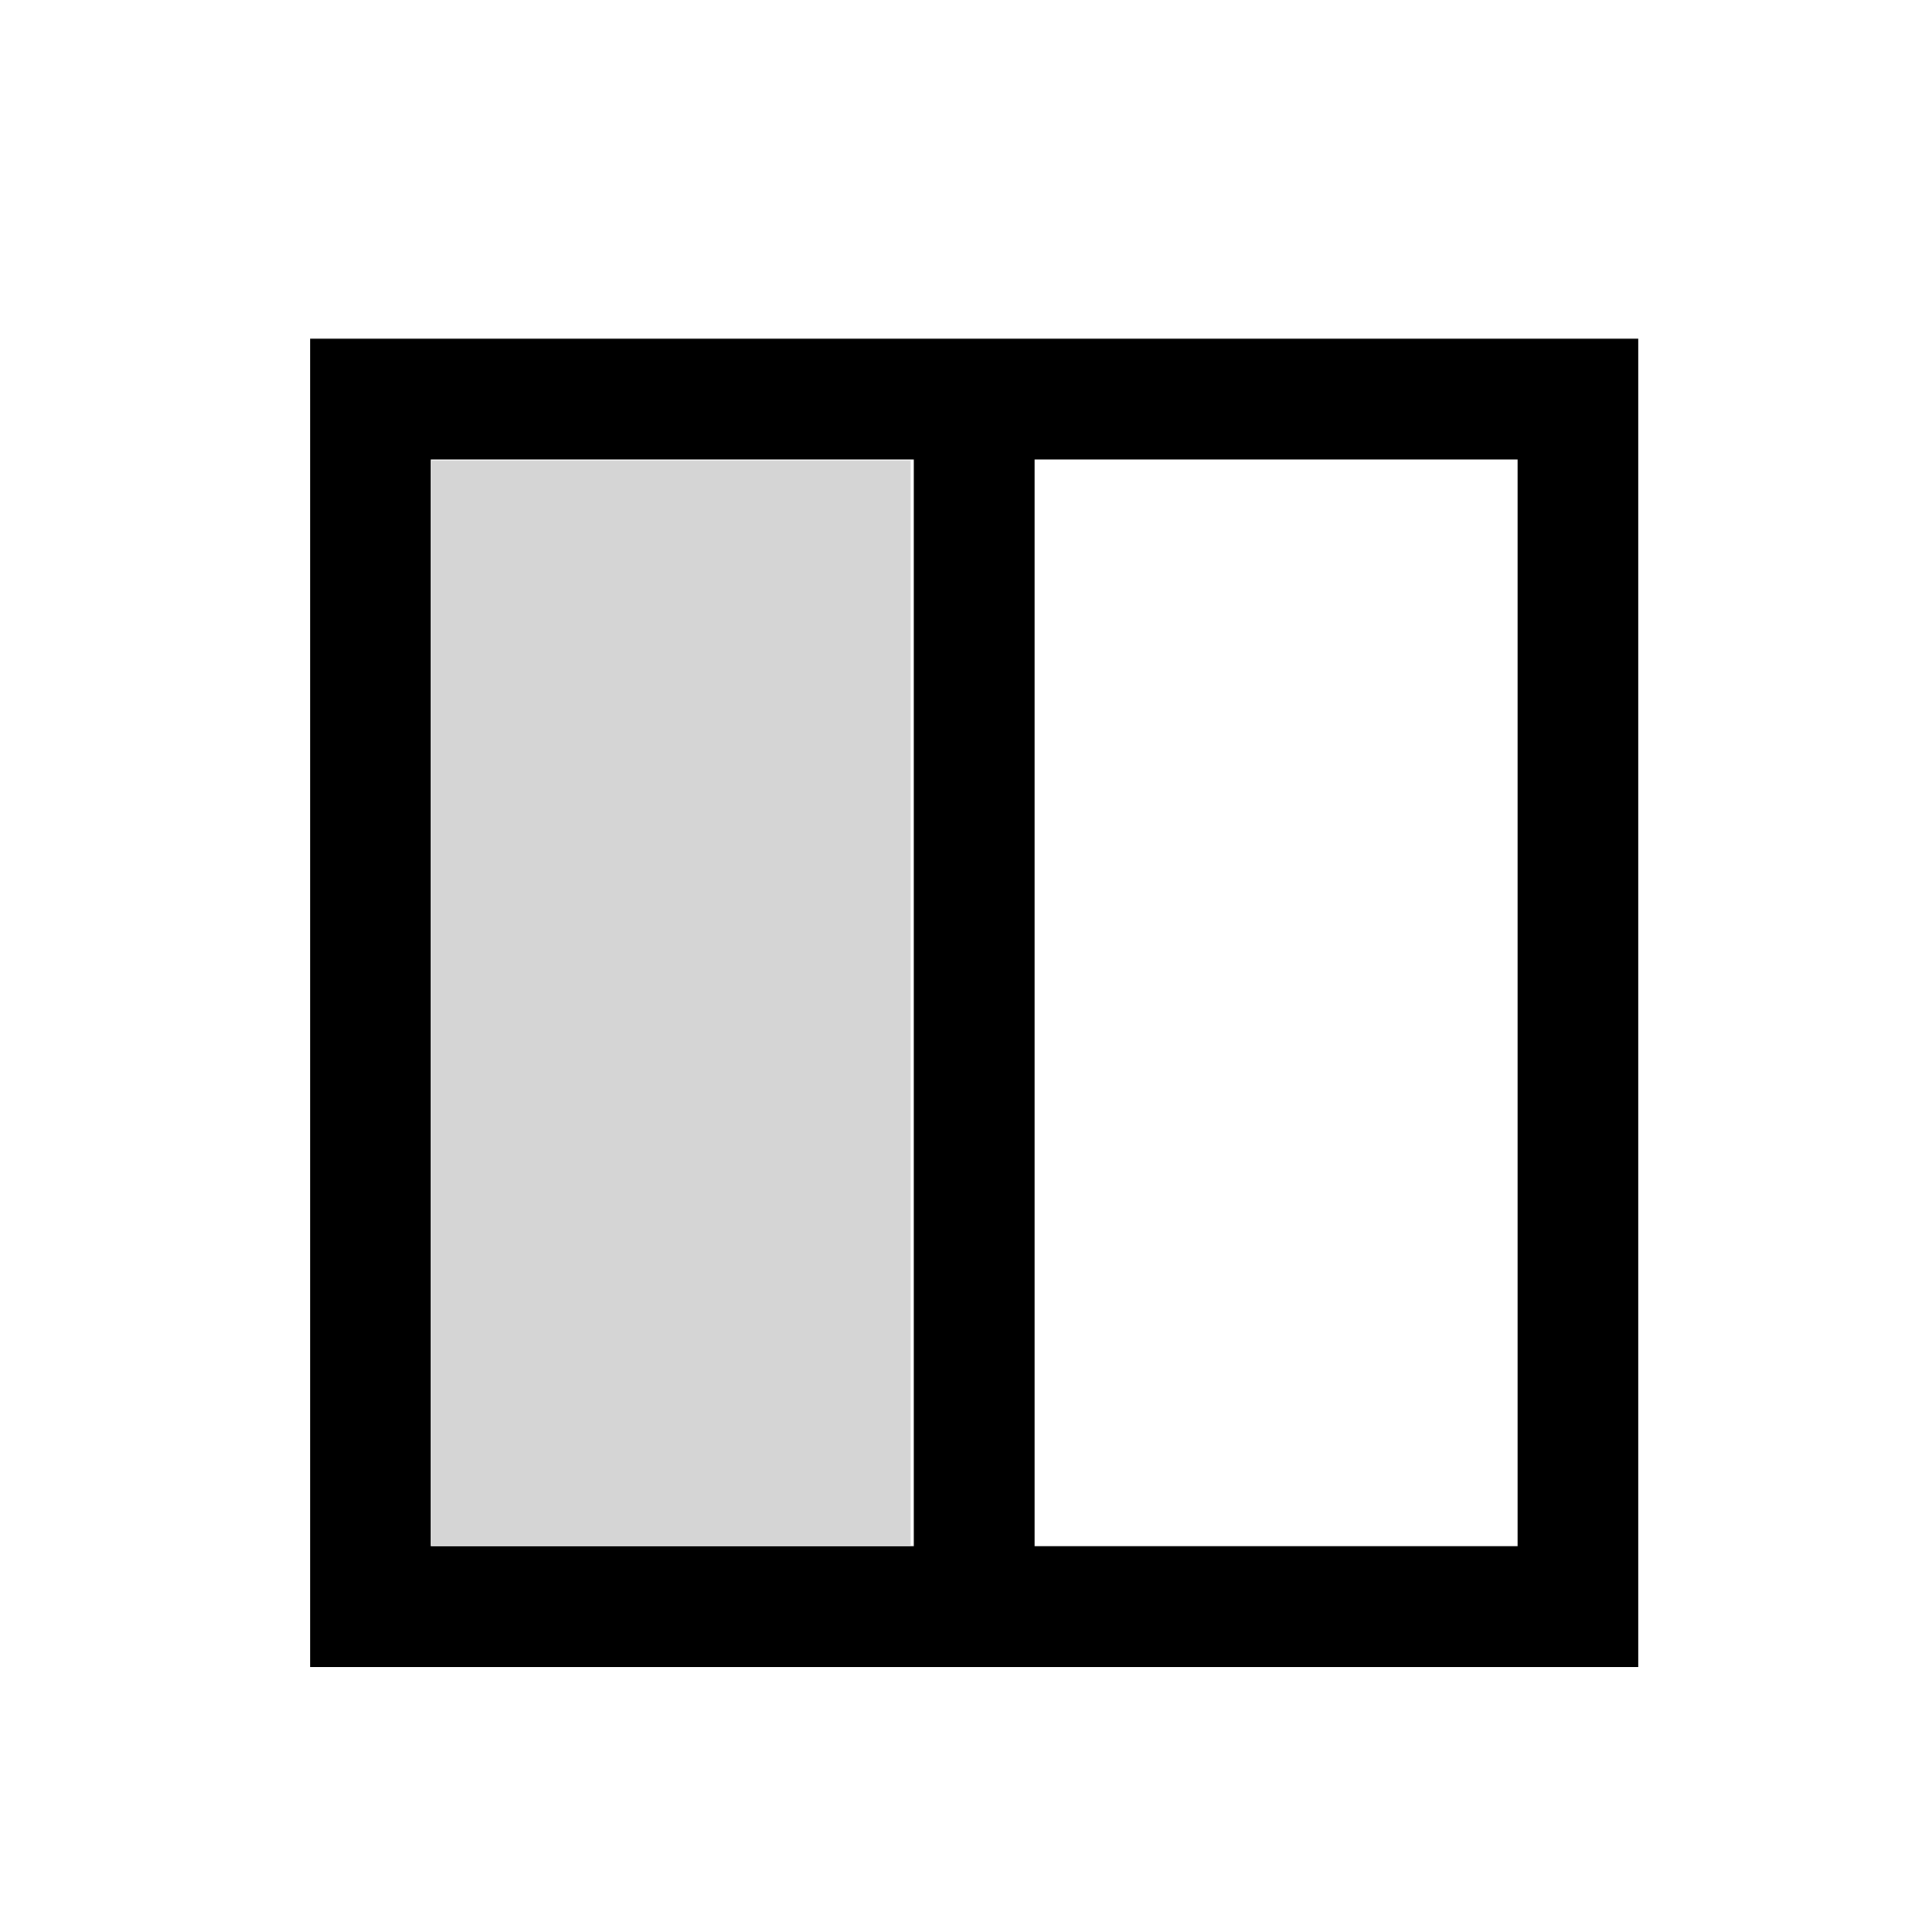
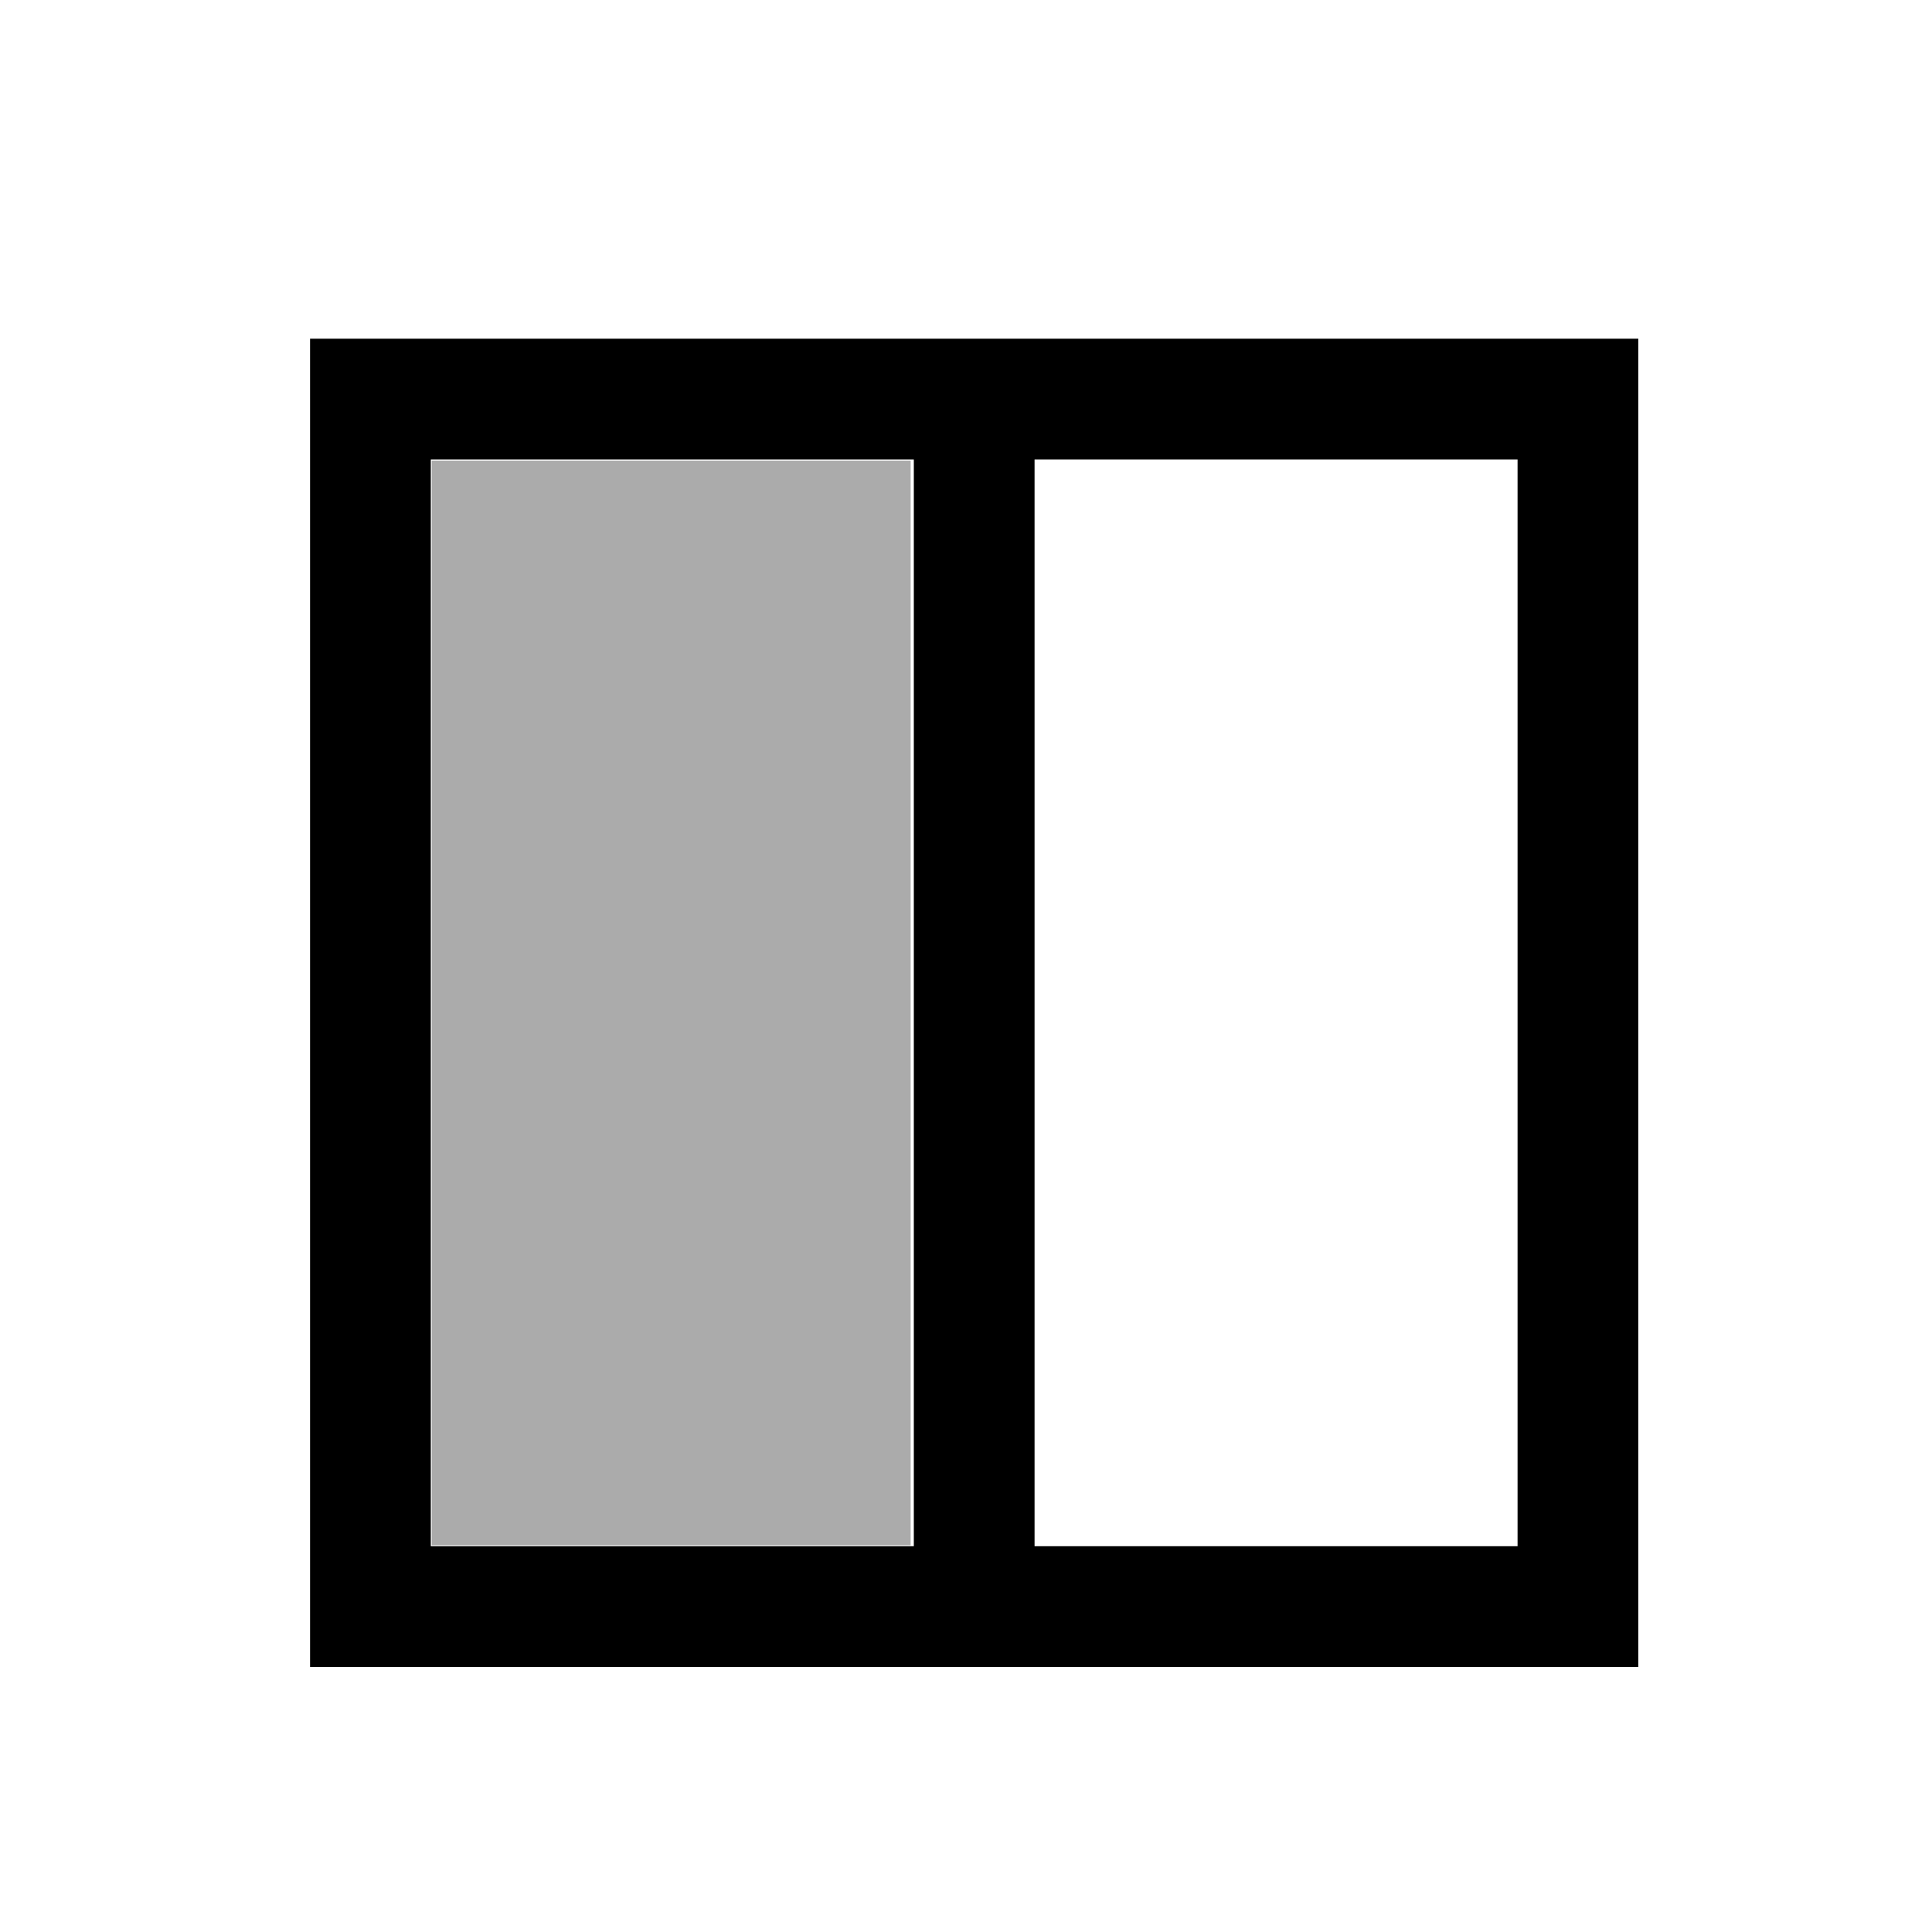
<svg xmlns="http://www.w3.org/2000/svg" viewBox="0 -64 512 512">
  <path d="M82.17 25.763h352v352h-352v-336zm32 32v288h128v-288zm160 0v288h128v-288z" />
-   <path d="M114.414 201.792V58.063H241.329v287.458H114.414z" fill="gray" fill-opacity=".329" />
+   <path d="M114.414 201.792V58.063H241.329v287.458H114.414z" fill="currentColor" fill-opacity=".329" />
</svg>
